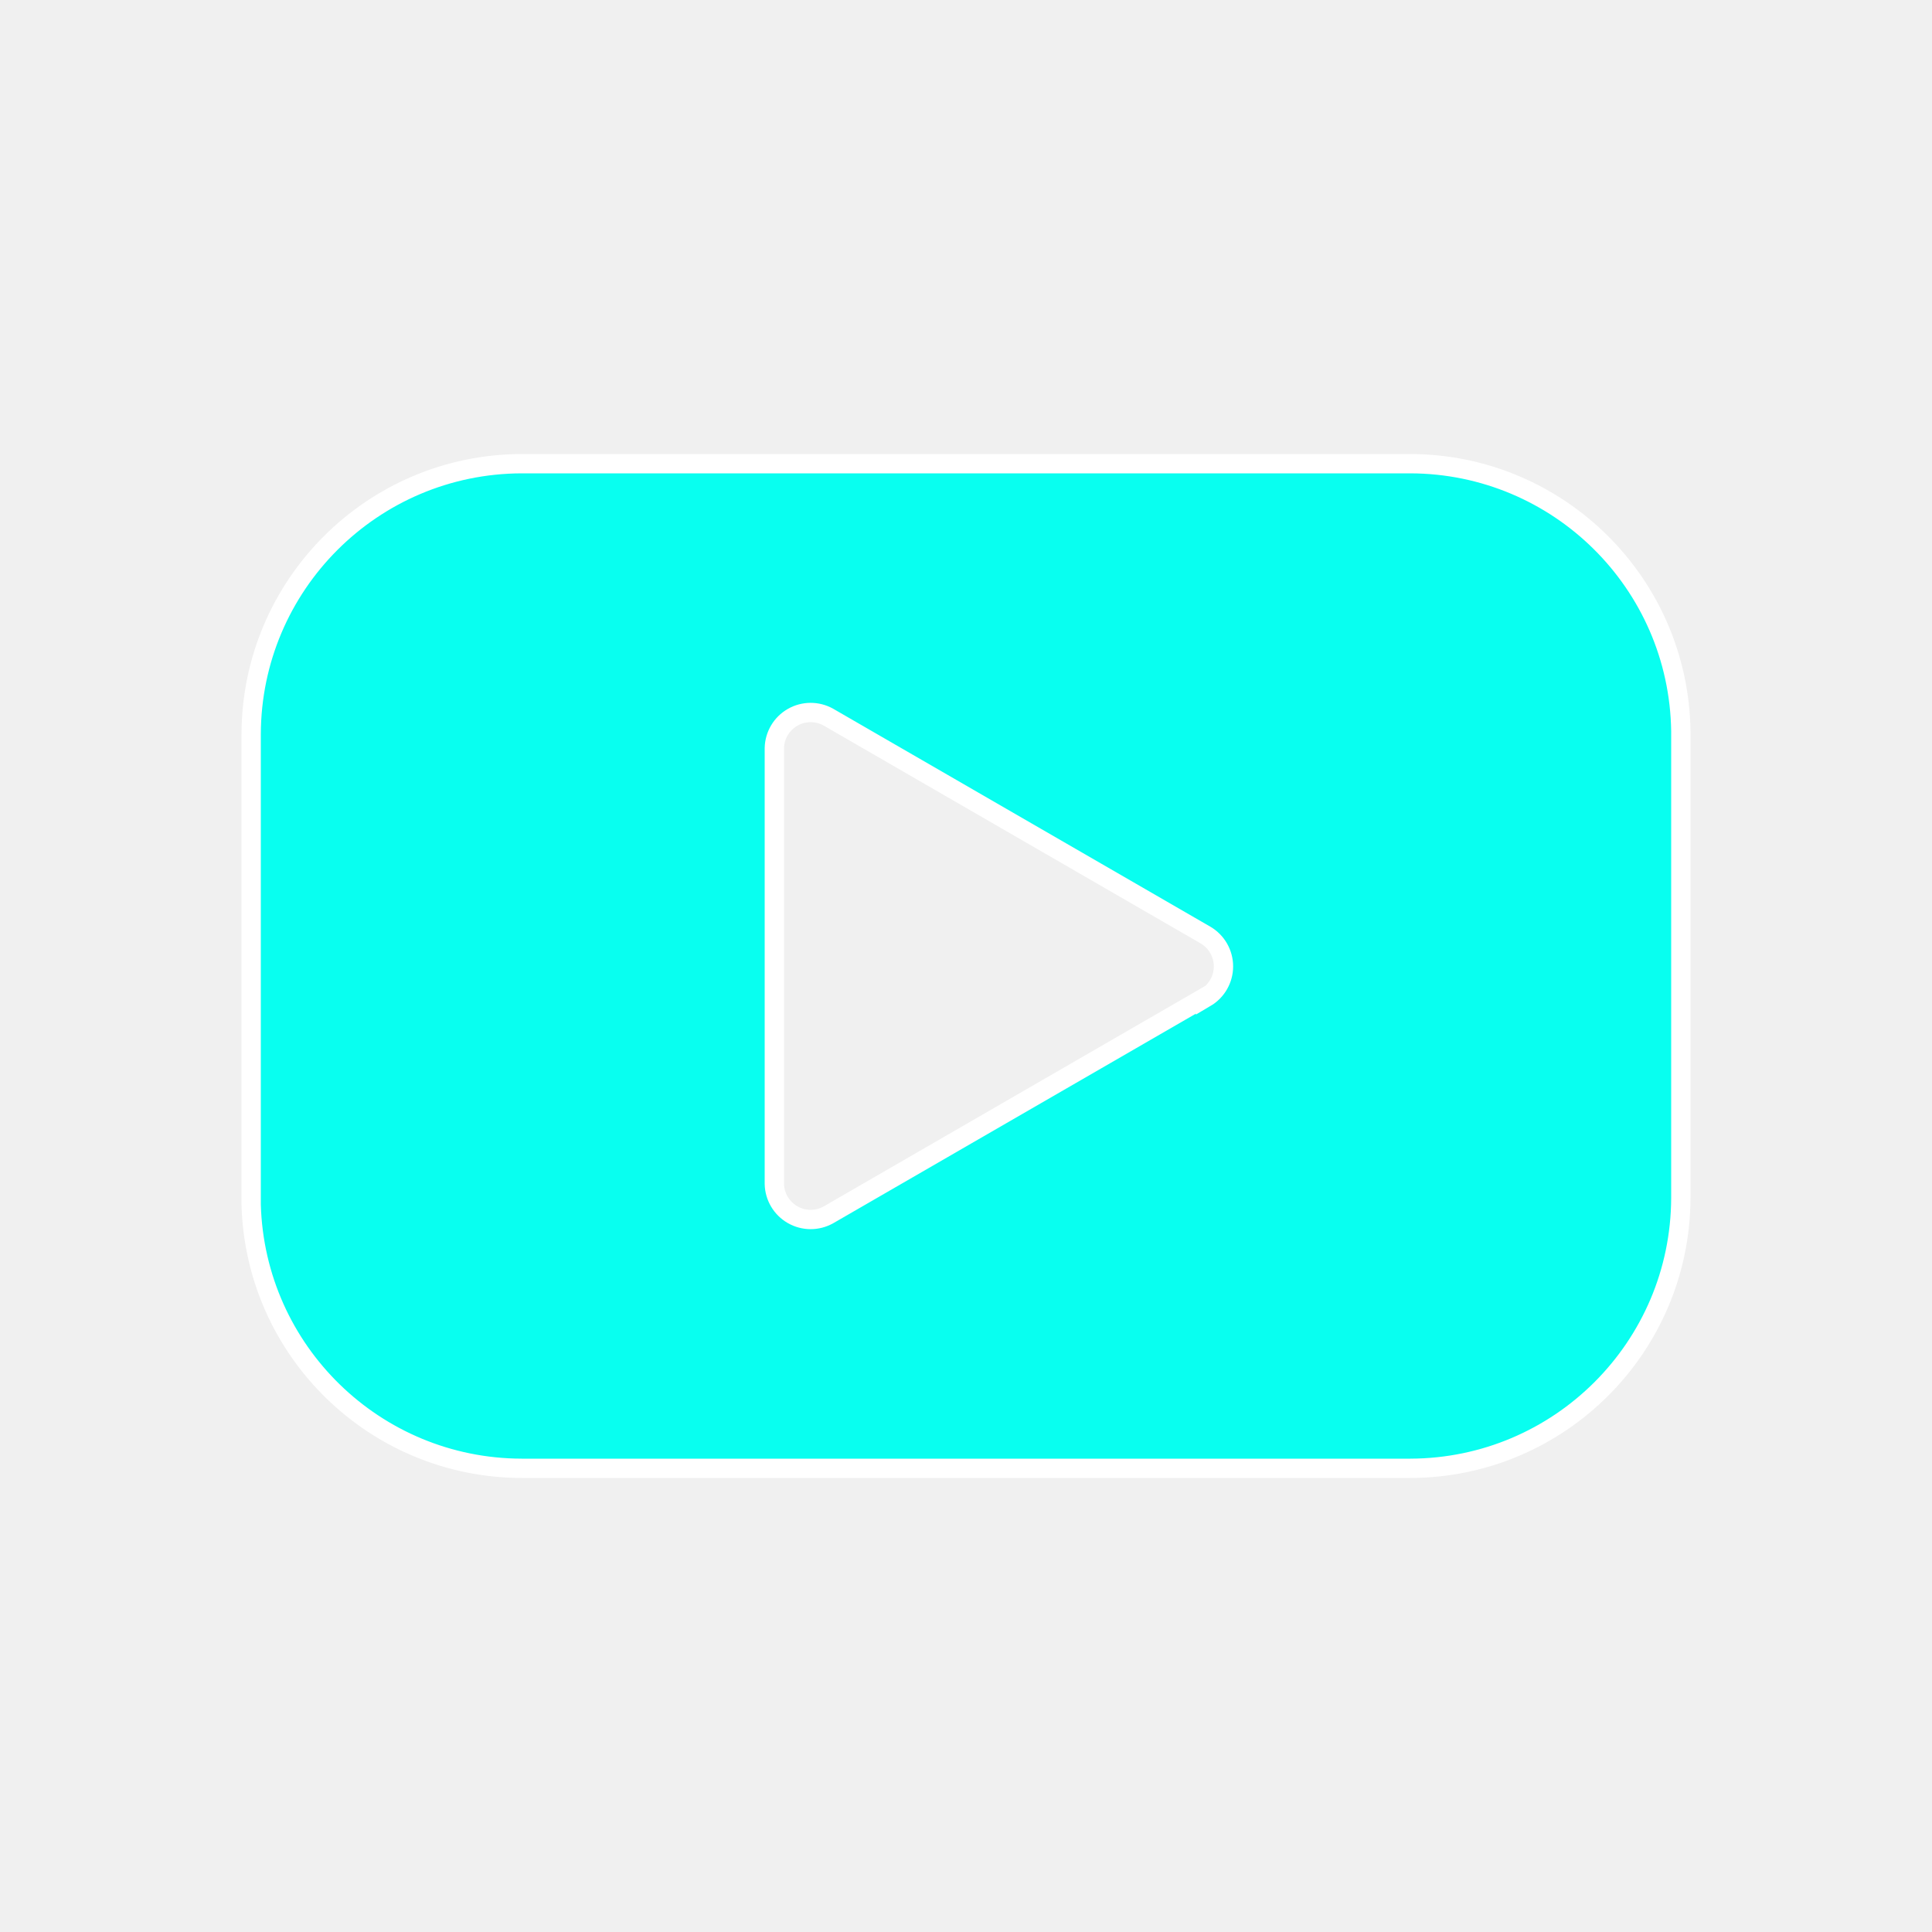
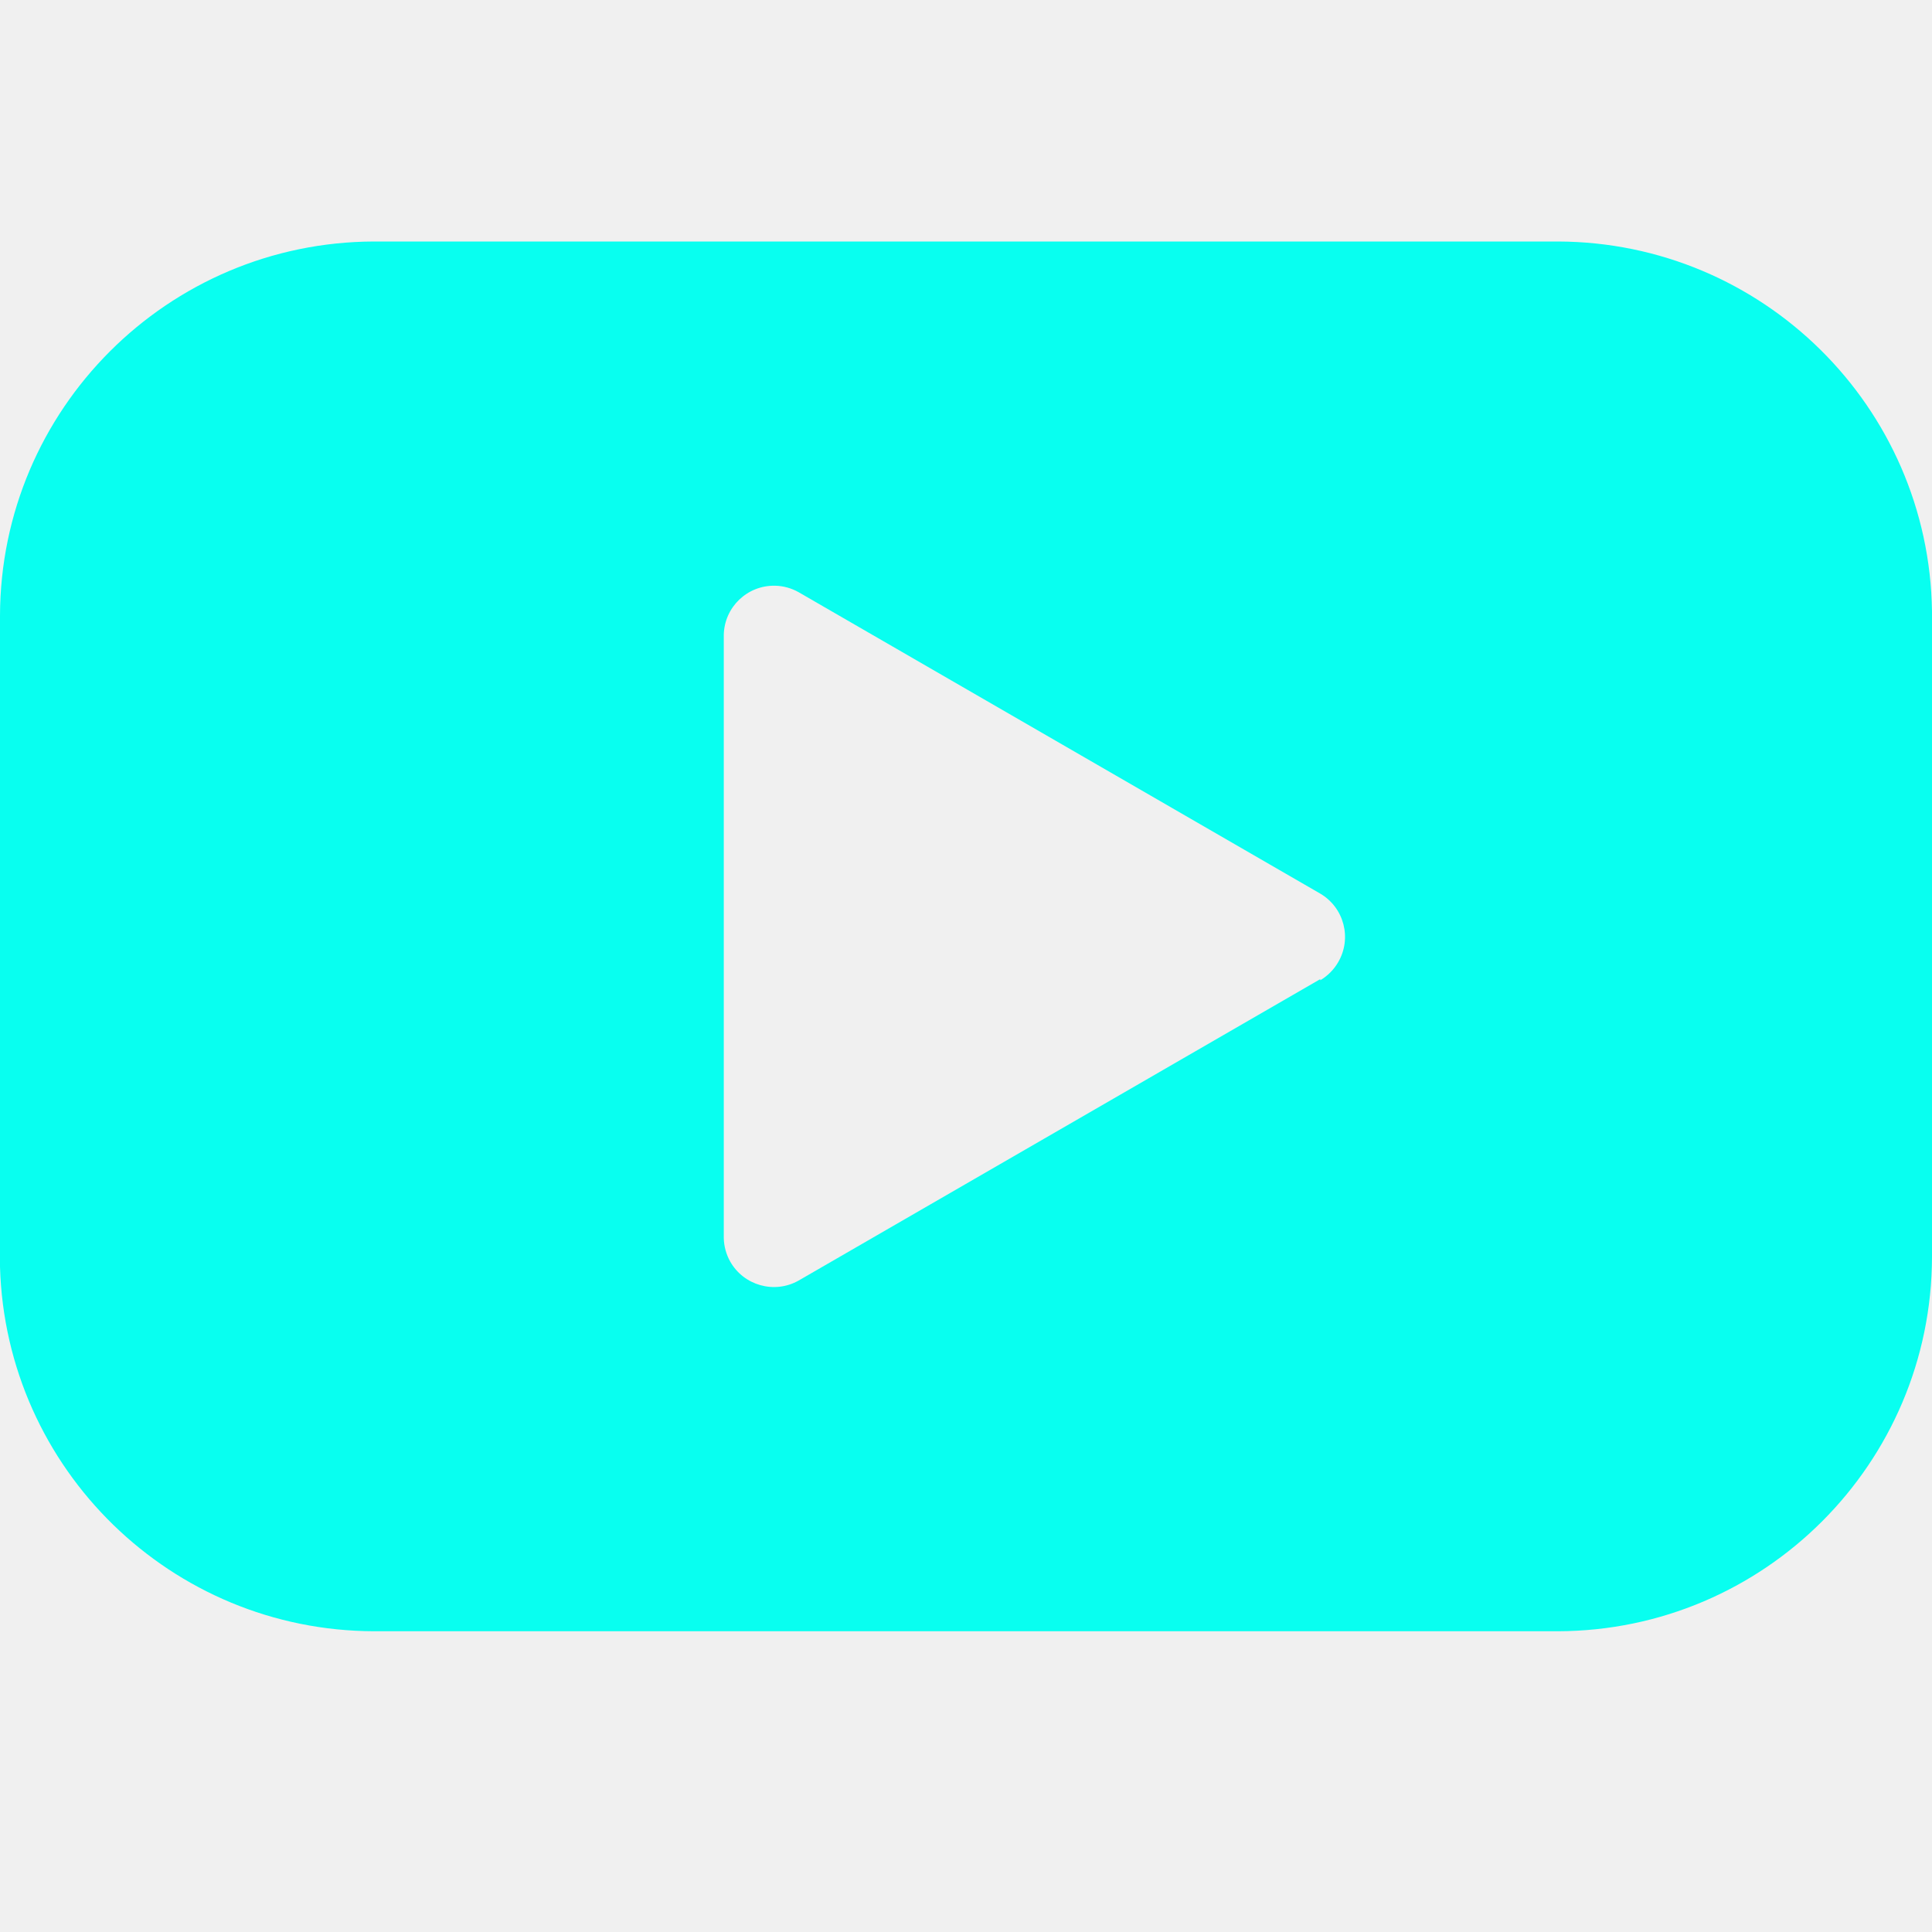
- <svg xmlns="http://www.w3.org/2000/svg" id="圖層_1" data-name="圖層 1" viewBox="0 0 25 25">
-   <defs>
-     <style>.cls-1{fill:#08fff0;stroke:#fff;stroke-miterlimit:10;stroke-width:0.25px;}</style>
-   </defs>
-   <path class="cls-1" d="M18.25,6H6.75a3.51,3.51,0,0,0-3.5,3.5v6.09A3.51,3.51,0,0,0,6.75,19H18.25a3.51,3.51,0,0,0,3.5-3.5V9.46A3.51,3.51,0,0,0,18.25,6ZM15.6,12.9l-4.88,2.82a.47.47,0,0,1-.7-.4V9.68a.47.47,0,0,1,.7-.4L15.6,12.1a.47.47,0,0,1,0,.81Z" />
+ <svg xmlns="http://www.w3.org/2000/svg" width="24" height="24" viewBox="0 0 24 24">
+   <path fill="#08FFF0" d="M19.352,3 L4.648,3 C2.084,3.007 0.007,5.084 0,7.648 L0,15.736 C0.072,18.253 2.13,20.258 4.648,20.264 L19.352,20.264 C21.916,20.257 23.993,18.18 24,15.616 L24,7.595 C23.964,5.052 21.895,3.007 19.352,3 Z M9.92,15.908 C9.62,16.077 9.239,15.97 9.07,15.67 C9.02,15.58 8.993,15.48 8.991,15.377 L8.991,7.887 C8.998,7.542 9.283,7.269 9.628,7.276 C9.73,7.278 9.831,7.306 9.92,7.356 L16.401,11.101 C16.698,11.276 16.797,11.658 16.622,11.955 C16.568,12.047 16.492,12.123 16.401,12.177 L16.401,12.163 L9.92,15.908 Z" />
</svg>
